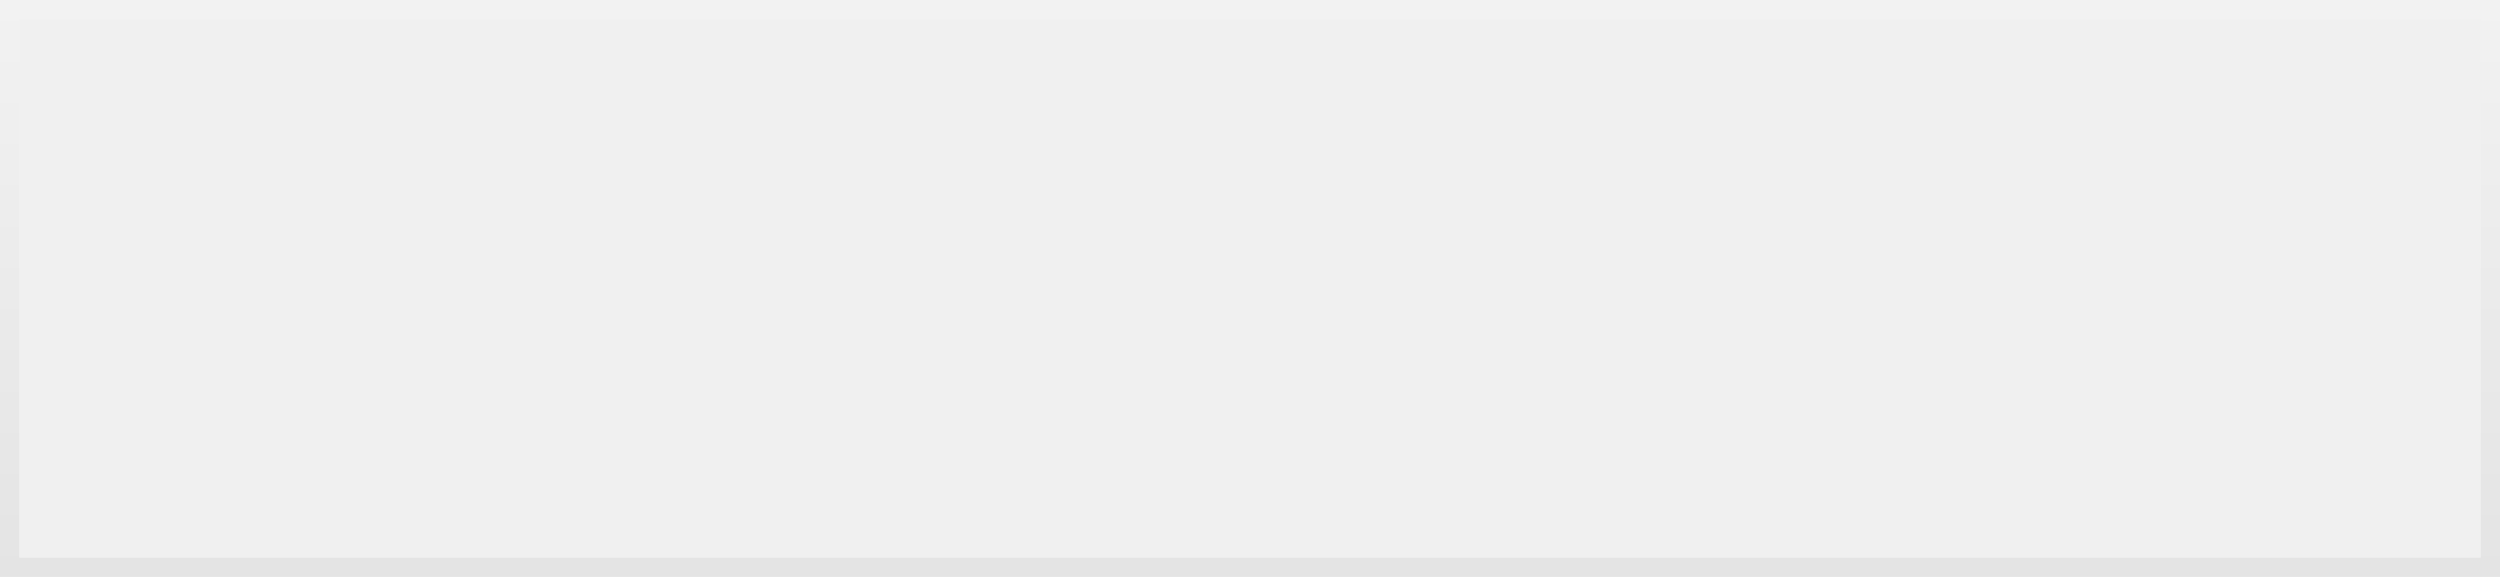
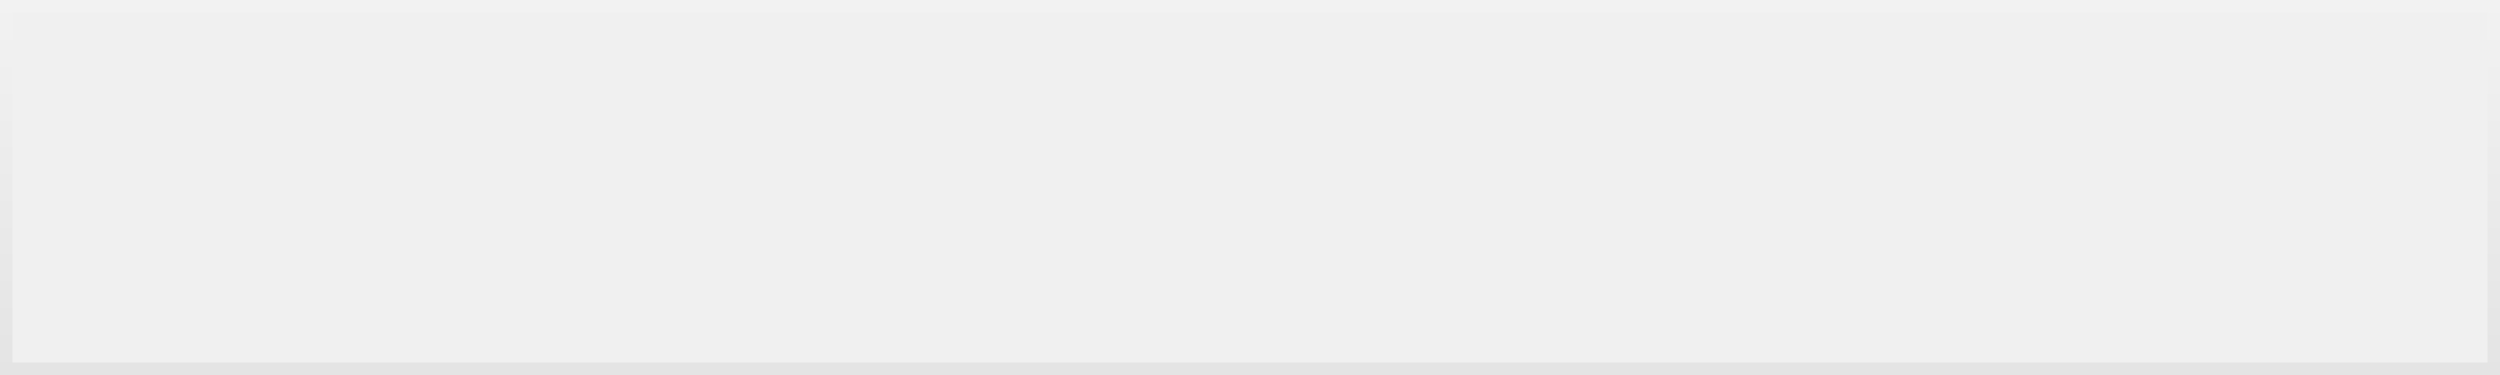
- <svg xmlns="http://www.w3.org/2000/svg" version="1.1" width="130px" height="30px" viewBox="710 545  130 30">
+ <svg xmlns="http://www.w3.org/2000/svg" version="1.1" width="200px" height="30px" viewBox="199 545  200 30">
  <defs>
-     <linearGradient gradientUnits="userSpaceOnUse" x1="775" y1="545" x2="775" y2="575" id="LinearGradient105">
-       <stop id="Stop106" stop-color="#999999" offset="0" />
-       <stop id="Stop107" stop-color="#f2f2f2" offset="0" />
-       <stop id="Stop108" stop-color="#e4e4e4" offset="1" />
-       <stop id="Stop109" stop-color="#ffffff" offset="1" />
+     <linearGradient gradientUnits="userSpaceOnUse" x1="299" y1="545" x2="299" y2="575" id="LinearGradient234">
+       <stop id="Stop235" stop-color="#d7d7d7" offset="0" />
+       <stop id="Stop236" stop-color="#f2f2f2" offset="0" />
+       <stop id="Stop237" stop-color="#e4e4e4" offset="1" />
+       <stop id="Stop238" stop-color="#ffffff" offset="1" />
    </linearGradient>
  </defs>
-   <path d="M 710.5 545.5  L 839.5 545.5  L 839.5 574.5  L 710.5 574.5  L 710.5 545.5  Z " fill-rule="nonzero" fill="#f0f0f0" stroke="none" />
-   <path d="M 710.5 545.5  L 839.5 545.5  L 839.5 574.5  L 710.5 574.5  L 710.5 545.5  Z " stroke-width="1" stroke="url(#LinearGradient105)" fill="none" />
+   <path d="M 199.5 545.5  L 398.5 545.5  L 398.5 574.5  L 199.5 574.5  L 199.5 545.5  Z " fill-rule="nonzero" fill="#f0f0f0" stroke="none" />
+   <path d="M 199.5 545.5  L 398.5 545.5  L 398.5 574.5  L 199.5 574.5  L 199.5 545.5  Z " stroke-width="1" stroke="url(#LinearGradient234)" fill="none" />
</svg>
